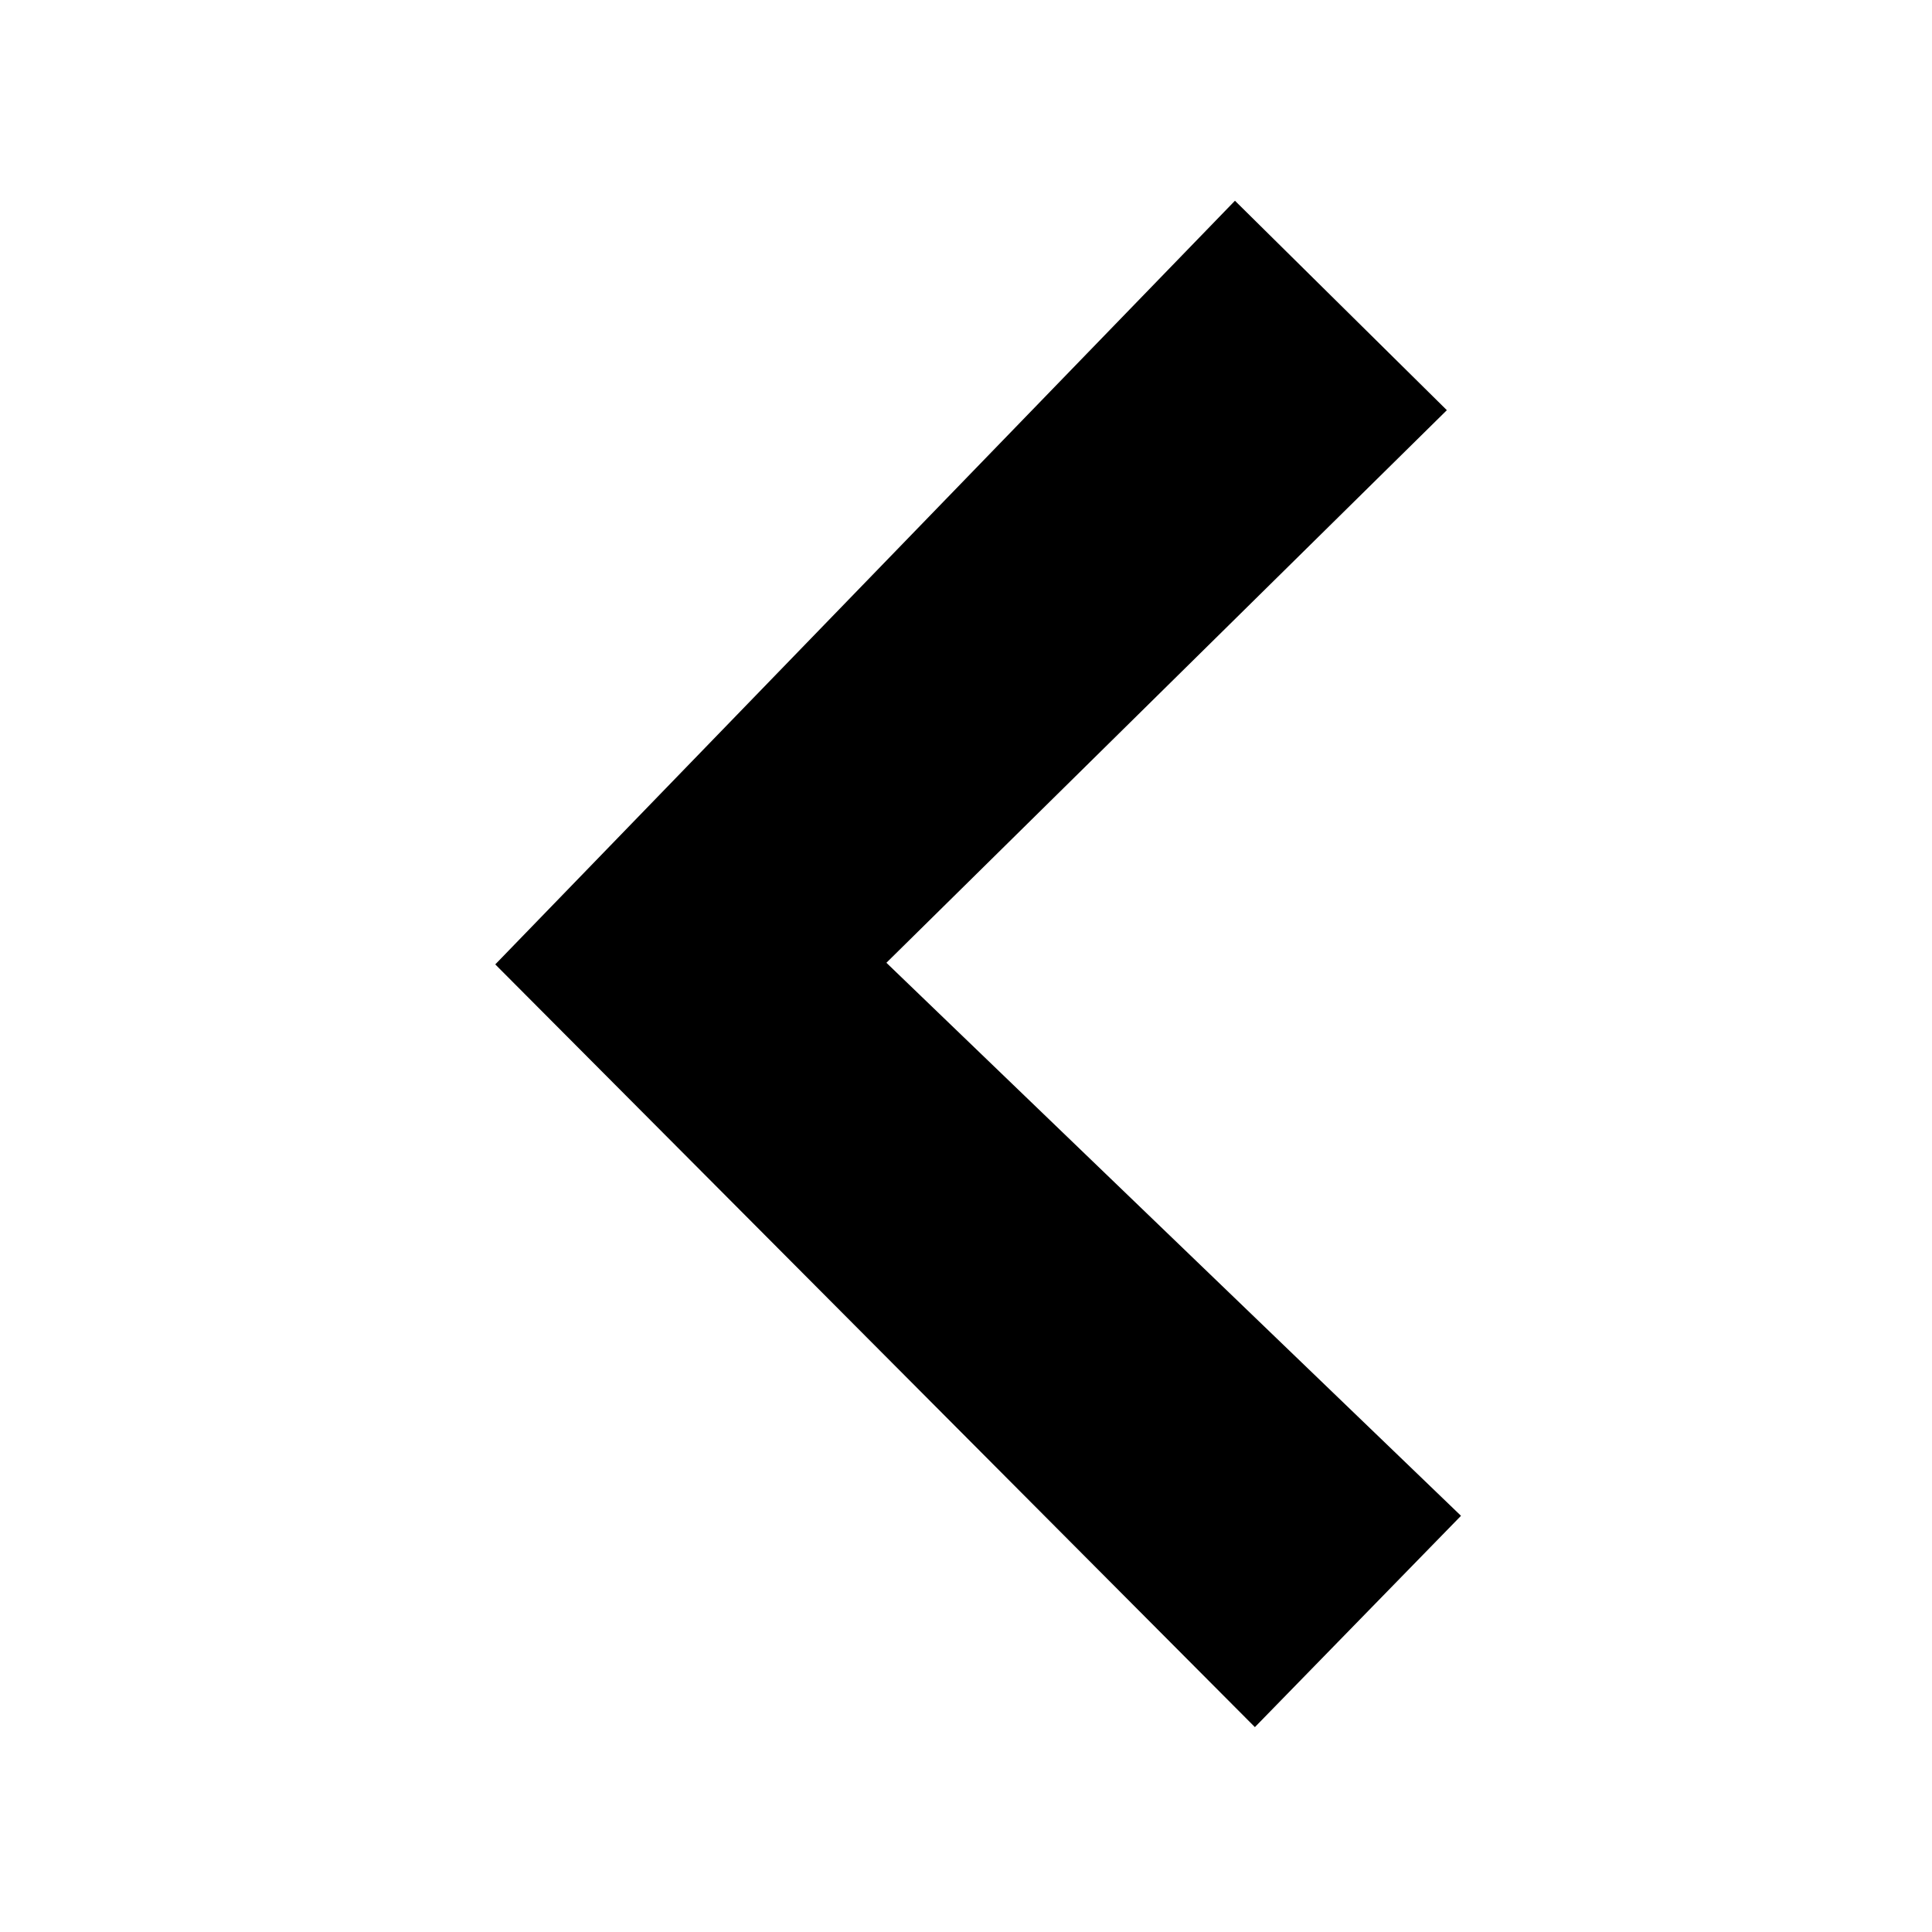
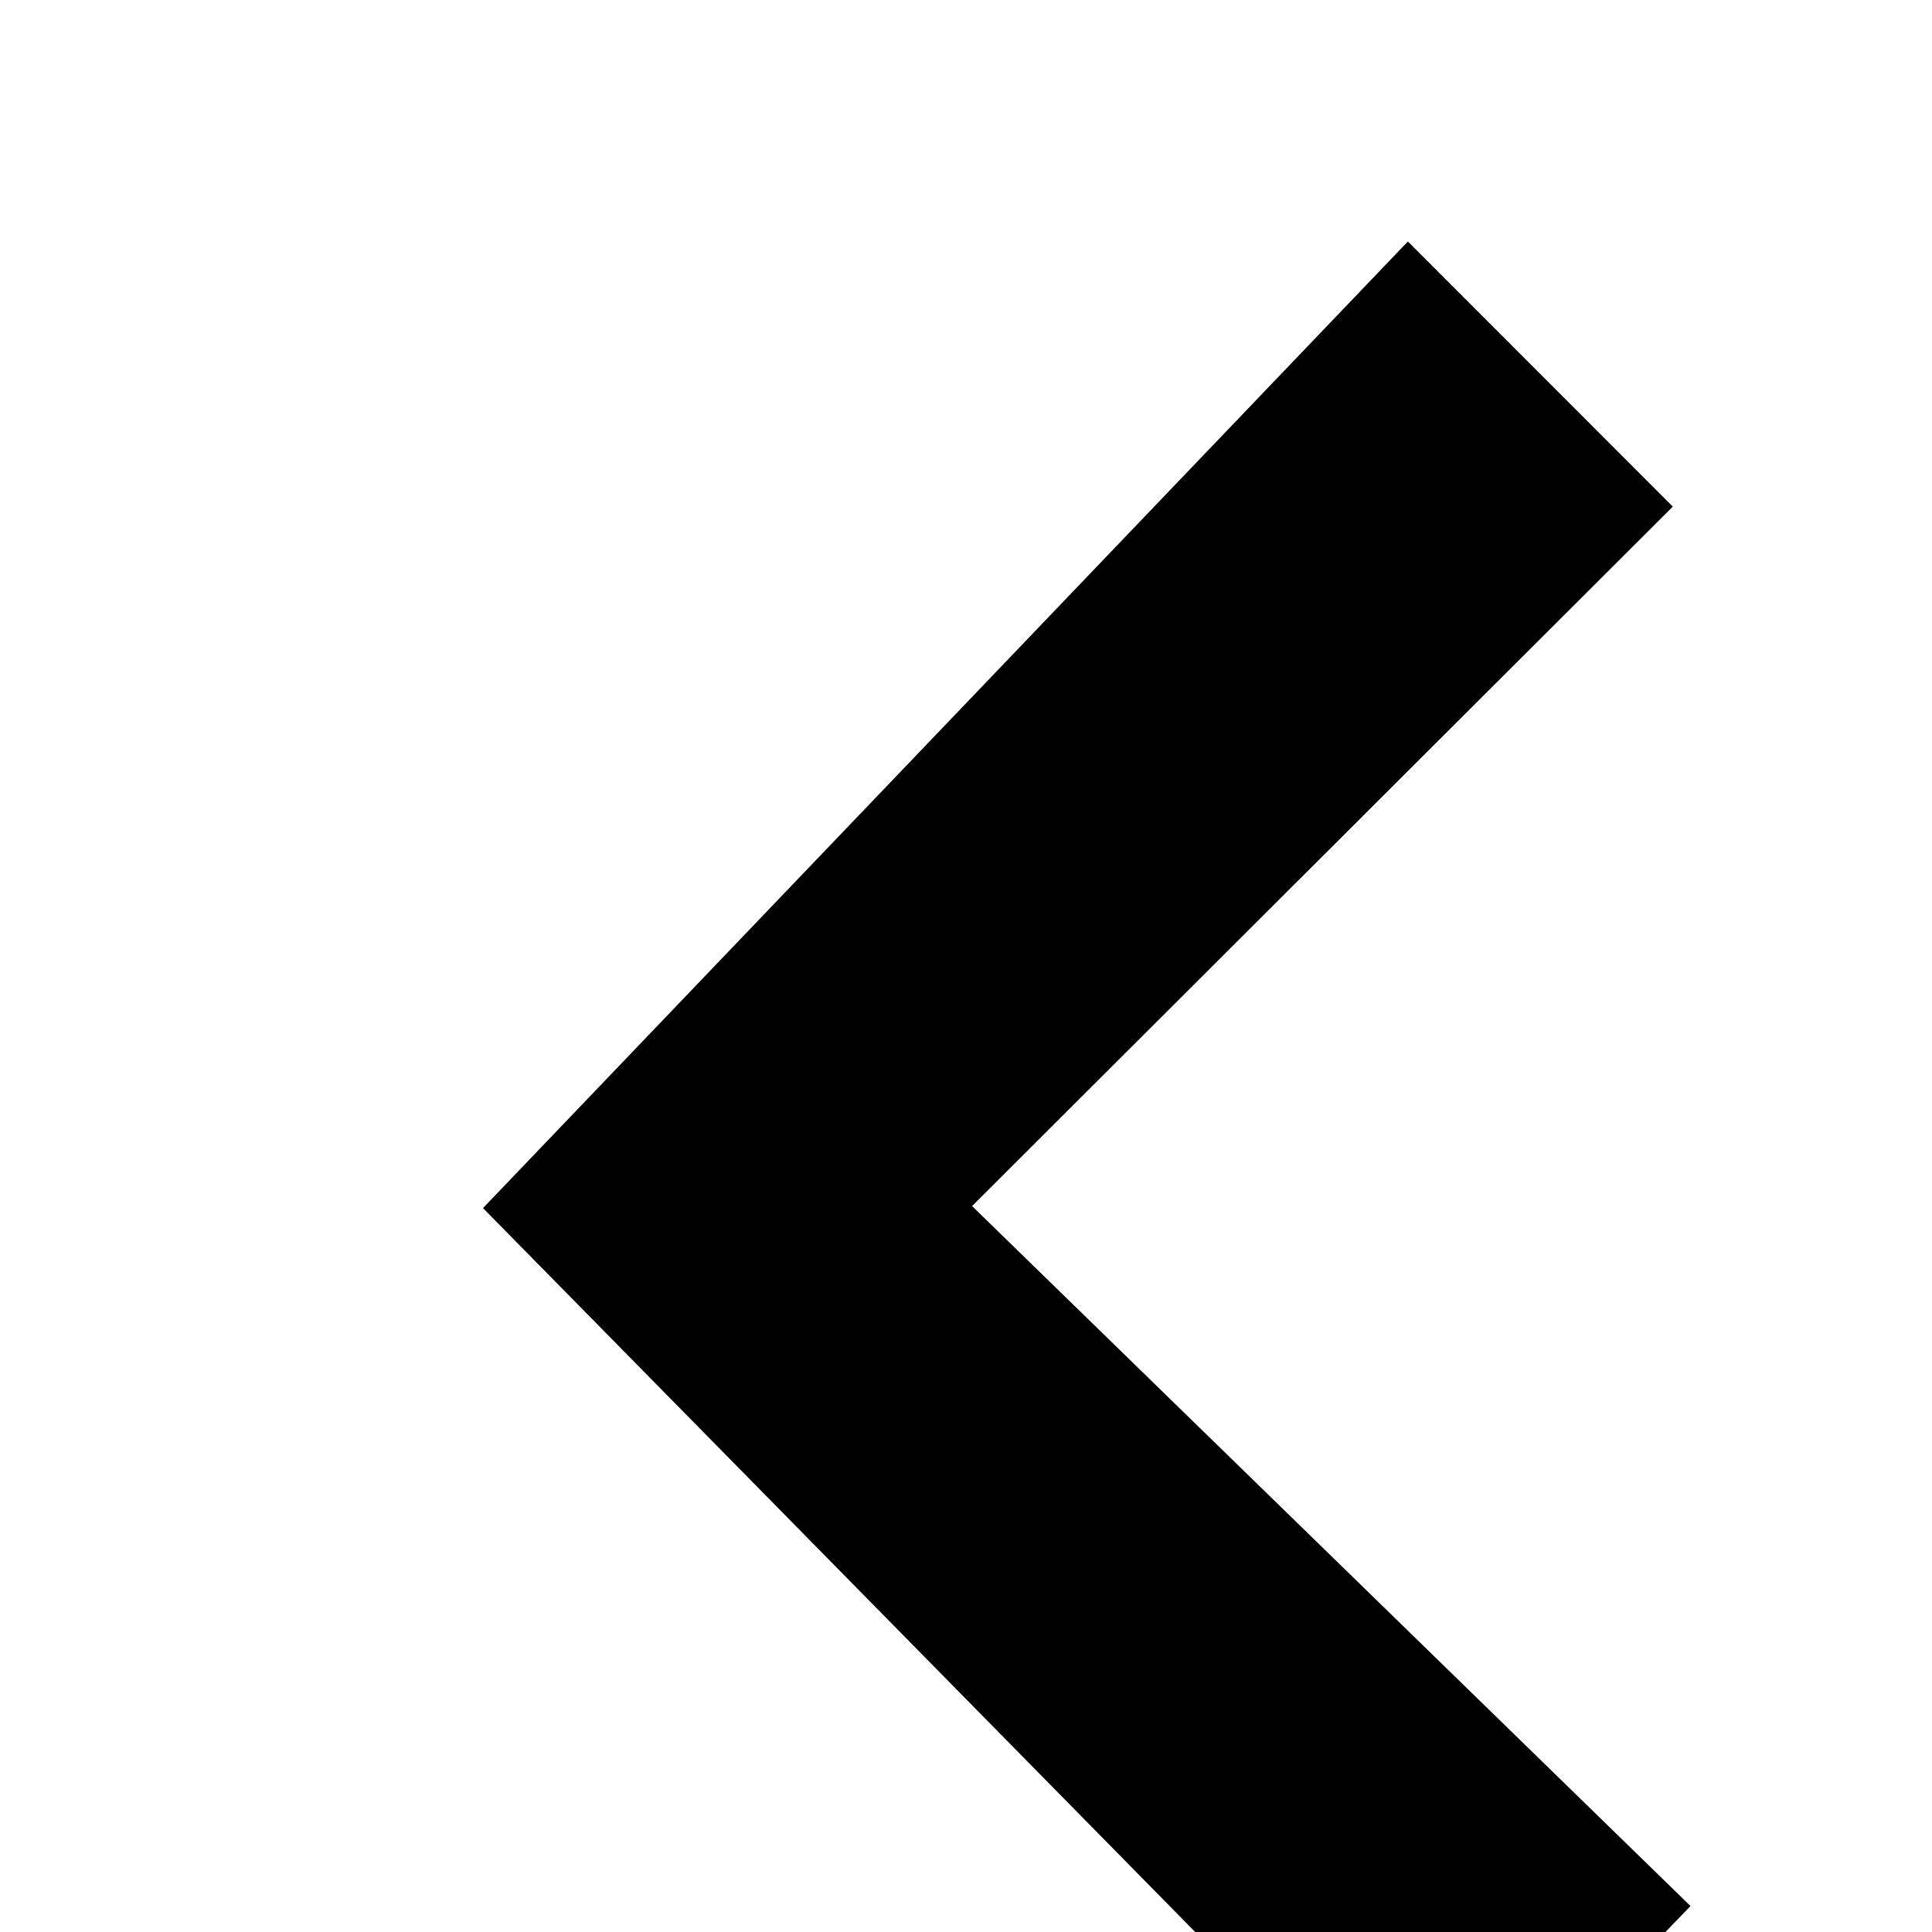
- <svg xmlns="http://www.w3.org/2000/svg" width="100px" height="100px" viewBox="0 0 100 100" version="1.1">
-   <defs />
-   <g id="Icons" stroke="none" stroke-width="1" fill="none" fill-rule="evenodd">
-     <g id="arrow-left" fill="#000000">
-       <g transform="translate(26, 10)" id="left">
-         <path d="M-0.365,39.917 L37.921,0.39 L48.889,11.231 L19.88,39.833 L49.621,68.458 L38.953,79.395 L-0.365,39.917 L-0.365,39.917 Z" />
-       </g>
+ <svg xmlns="http://www.w3.org/2000/svg" width="2048" height="2048" viewBox="0 0 2048 2048" version="1.1" id="svg3034">
+   <defs id="defs3040" />
+   <g id="Page-1" style="fill:none;stroke:none" transform="matrix(34.59459,0,0,34.71186,-595.027,-472.9491)">
+     <g id="arrow-left" style="fill:#000000">
+       <path d="M 32,50.518 60.34,21 68.458,29.096 46.986,50.456 69,71.832 61.103,80 32,50.518 l 0,0 z" id="left" />
    </g>
  </g>
</svg>
